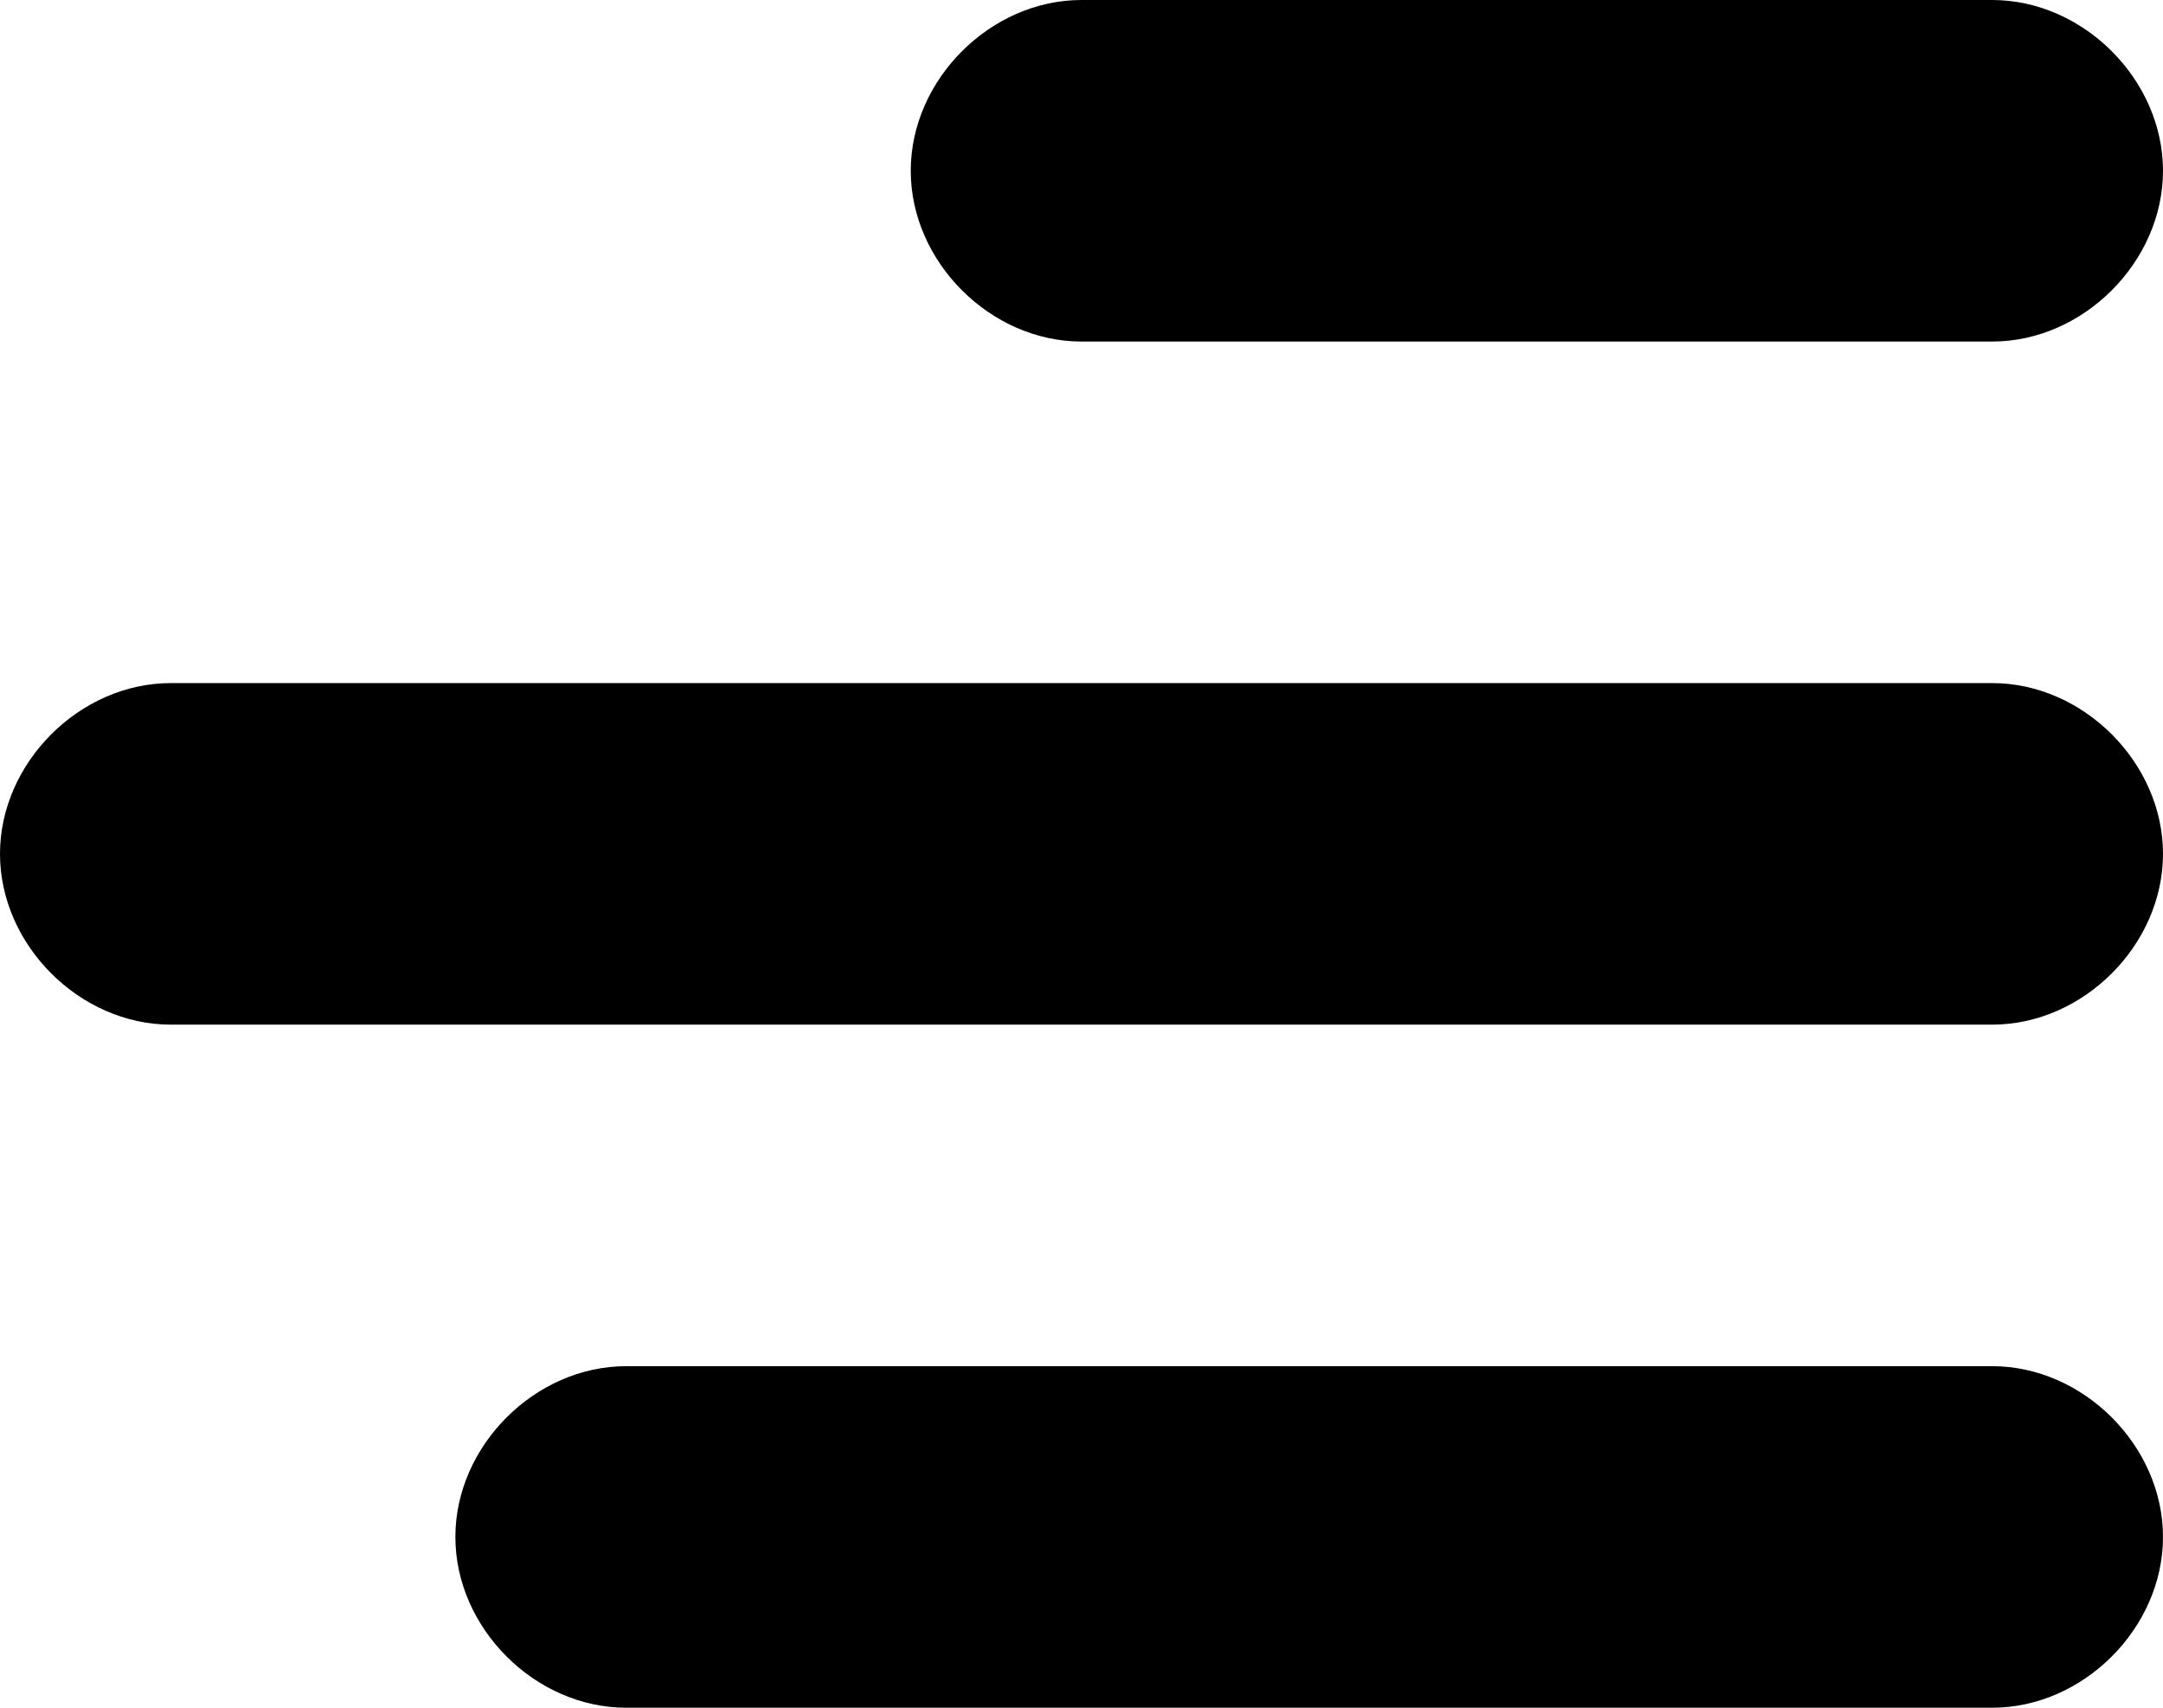
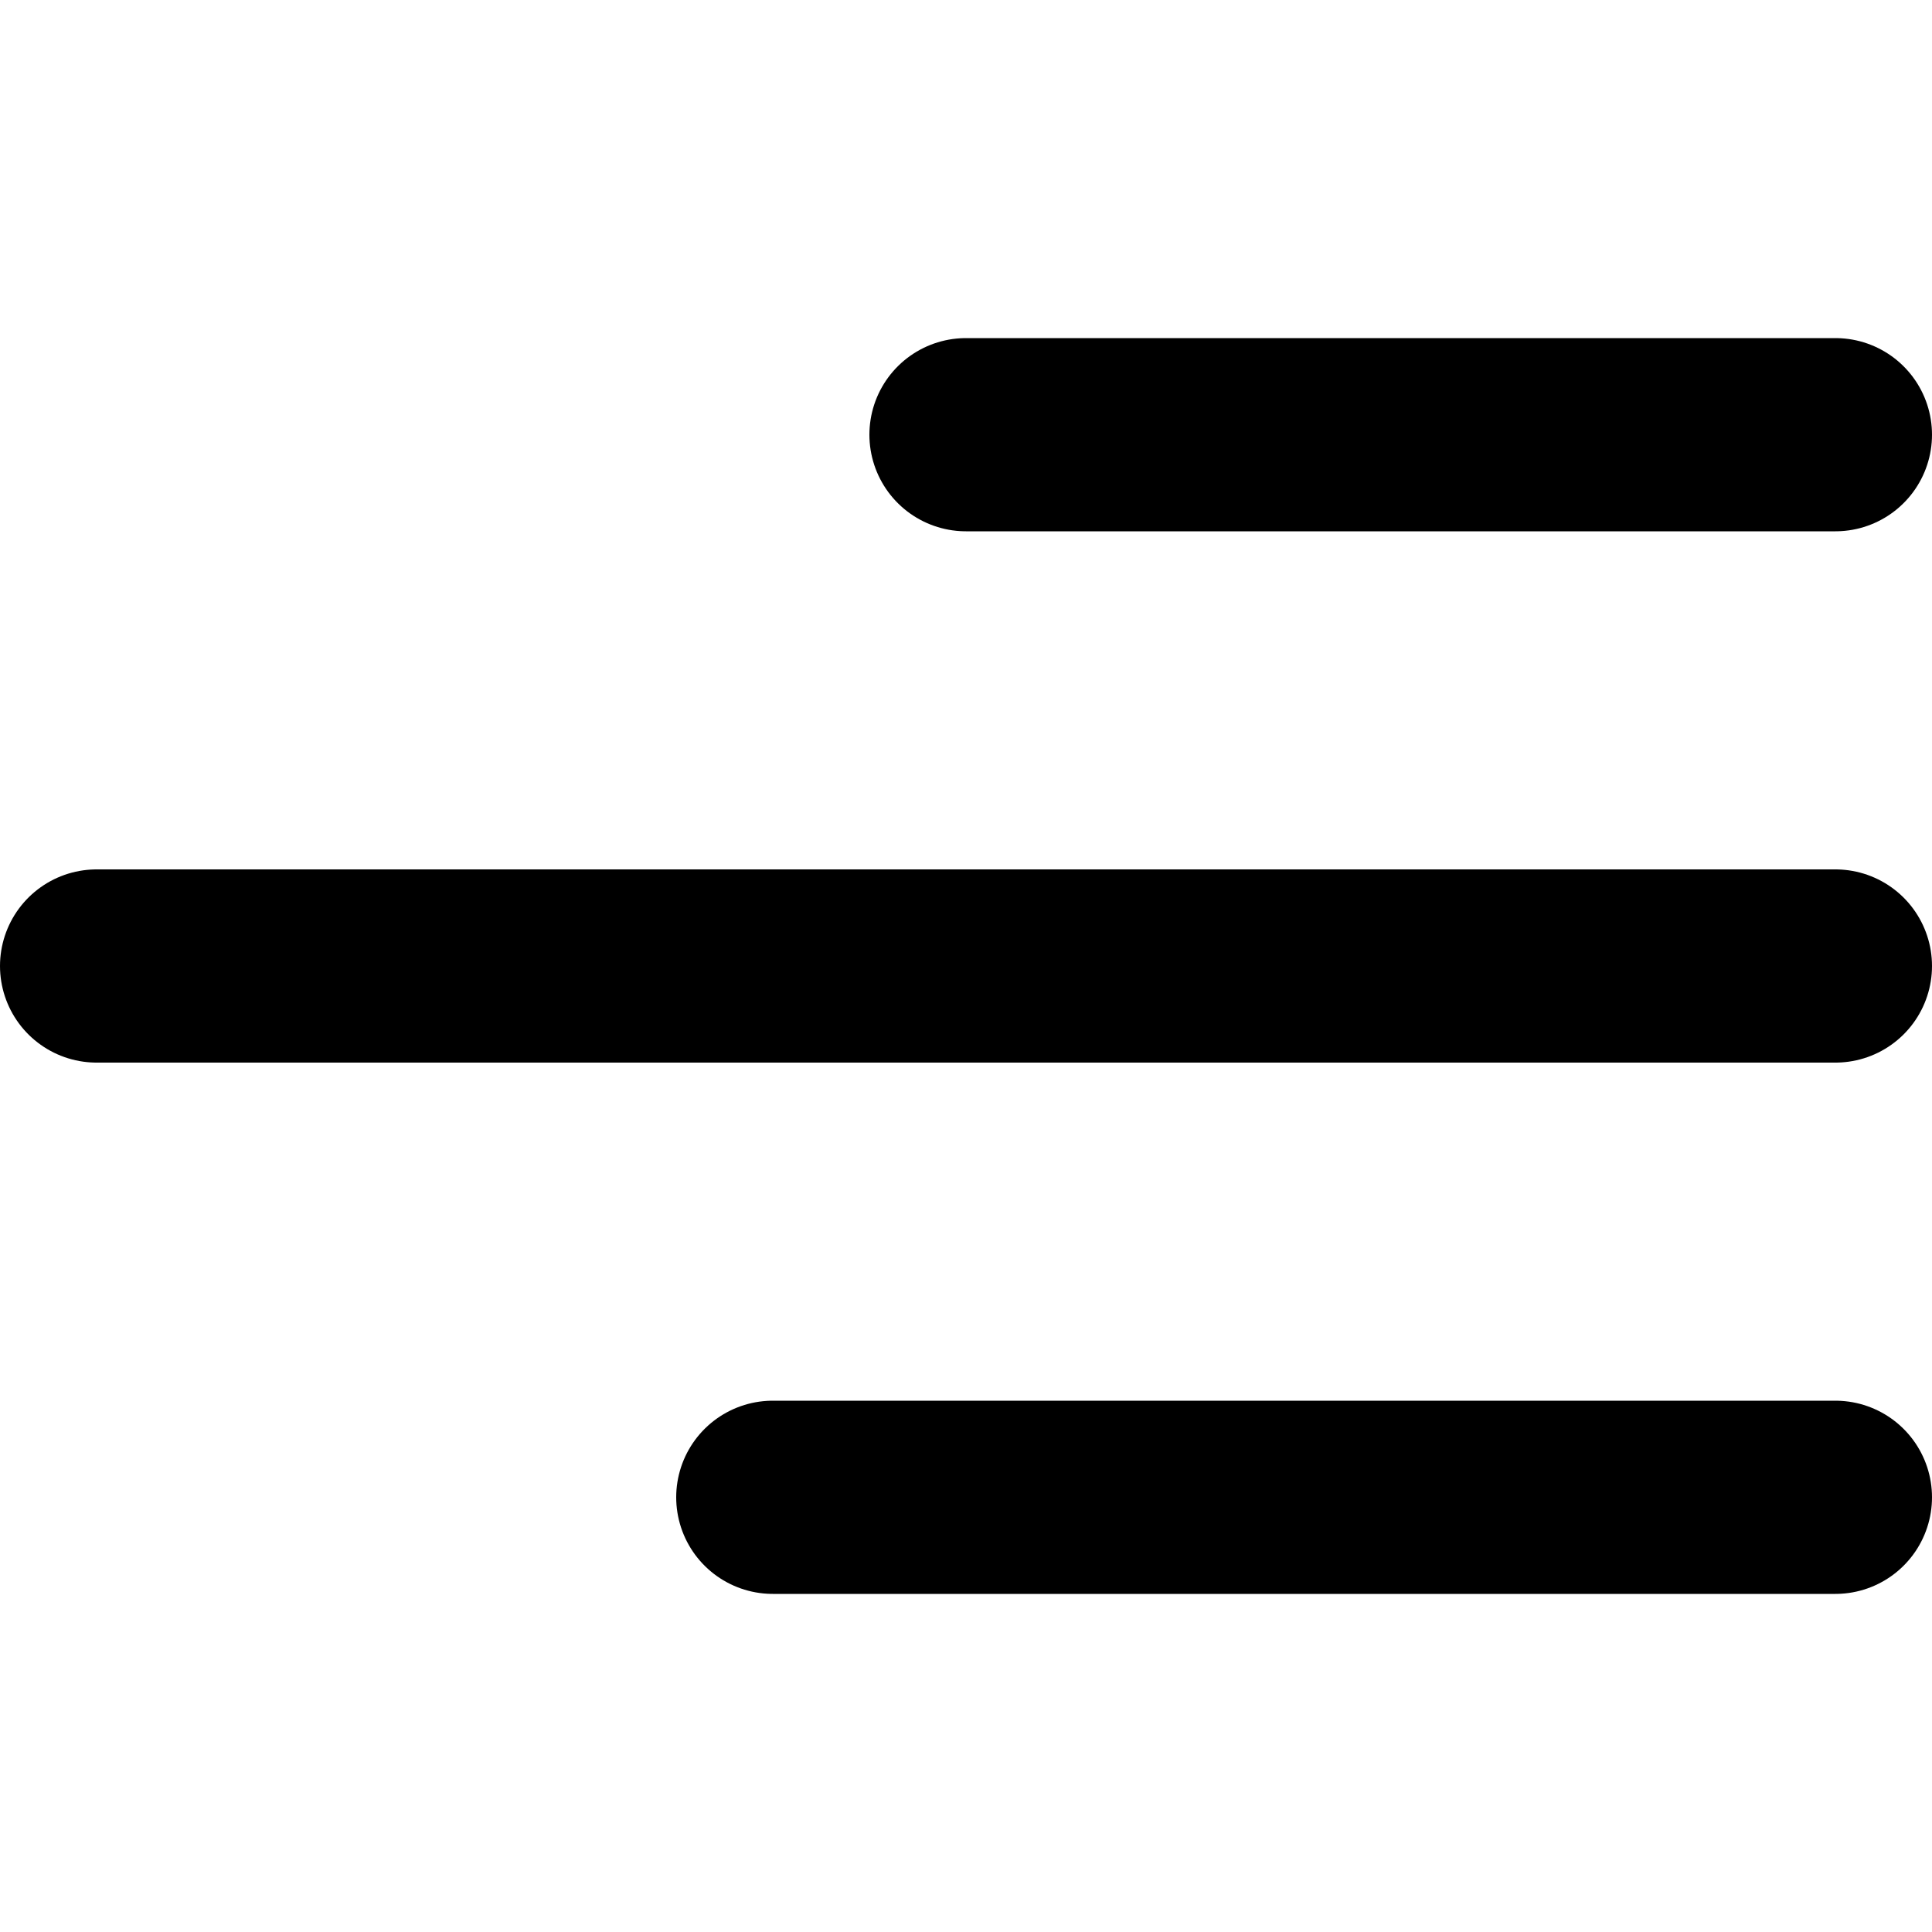
- <svg xmlns="http://www.w3.org/2000/svg" viewBox="0 0 19 15">
-   <path d="M17.5 0c.8 0 1.5.7 1.5 1.5S18.3 3 17.5 3h-8C8.7 3 8 2.3 8 1.5S8.7 0 9.5 0h8zm0 6c.8 0 1.5.7 1.5 1.5S18.3 9 17.5 9h-16C.7 9 0 8.3 0 7.5S.7 6 1.5 6h16zm0 6c.8 0 1.5.7 1.5 1.5s-.7 1.5-1.5 1.5h-12c-.8 0-1.5-.7-1.5-1.5S4.7 12 5.5 12h12z" />
+ <svg xmlns="http://www.w3.org/2000/svg" viewBox="0 0 20 20" xml:space="preserve">
+   <path d="M8 15.5h11M1 10h18m-9-5.5h9" fill="none" stroke="currentColor" stroke-width="2" stroke-linecap="round" stroke-linejoin="round" />
</svg>
